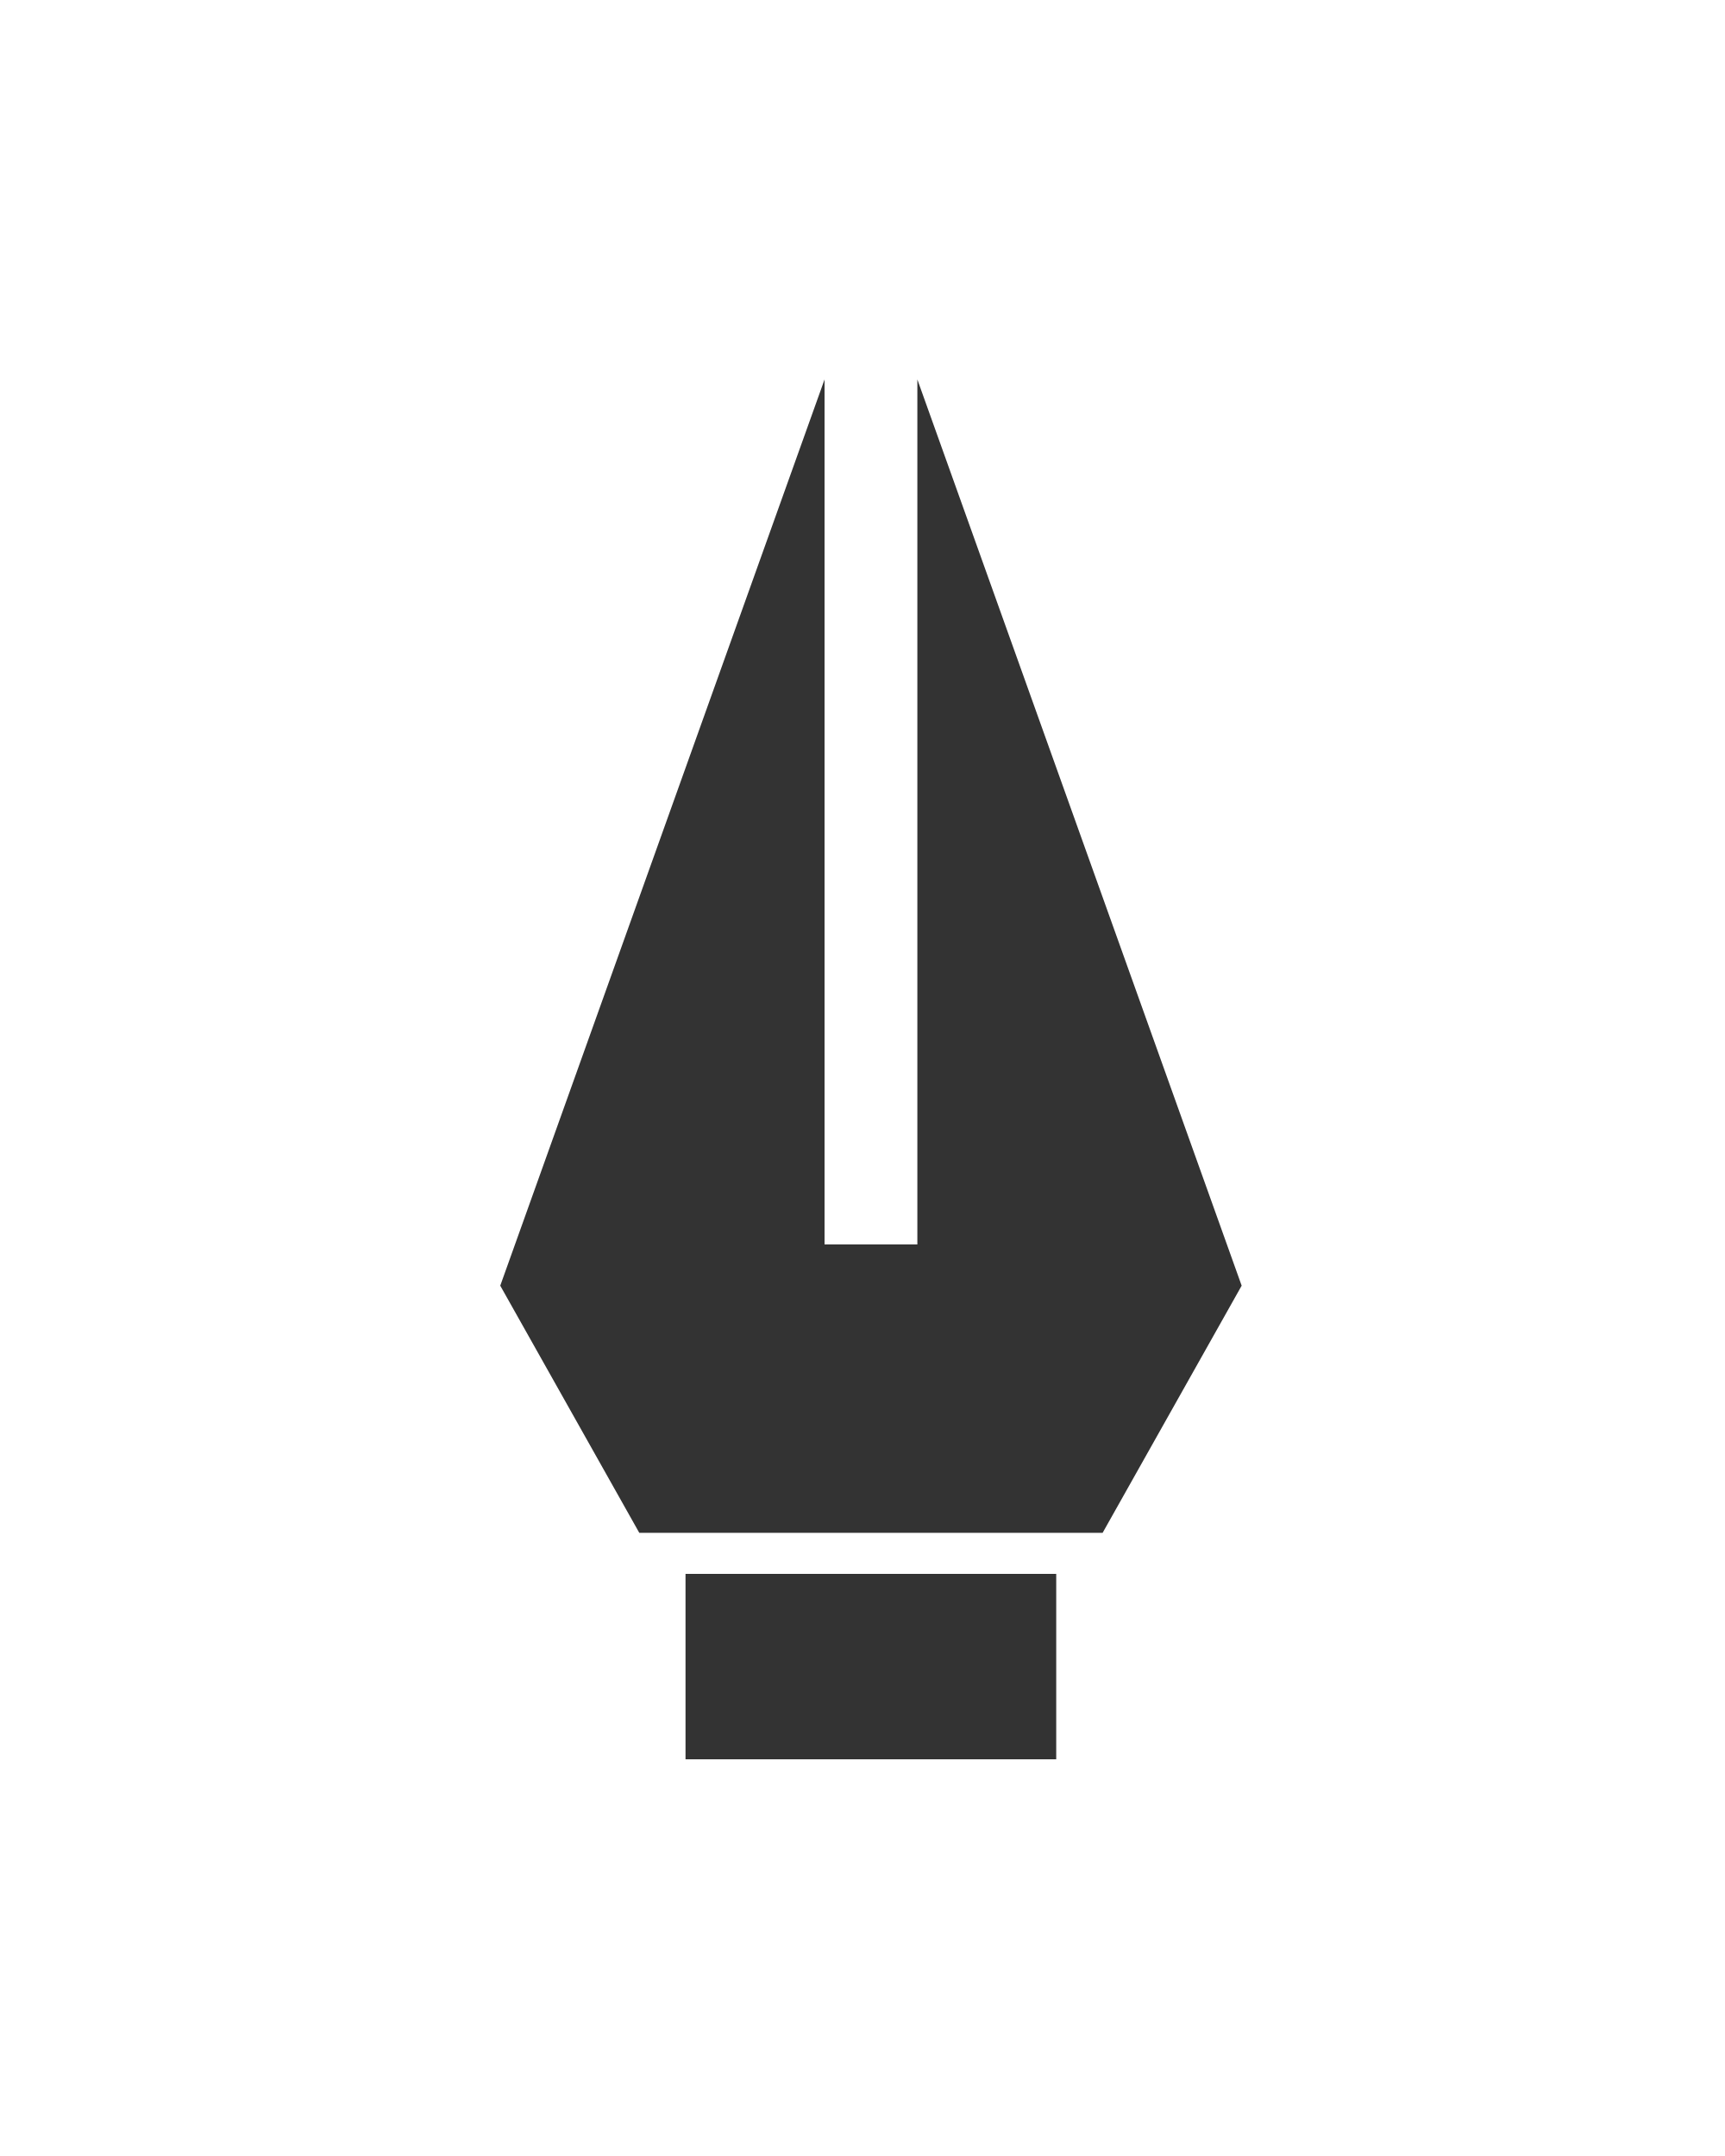
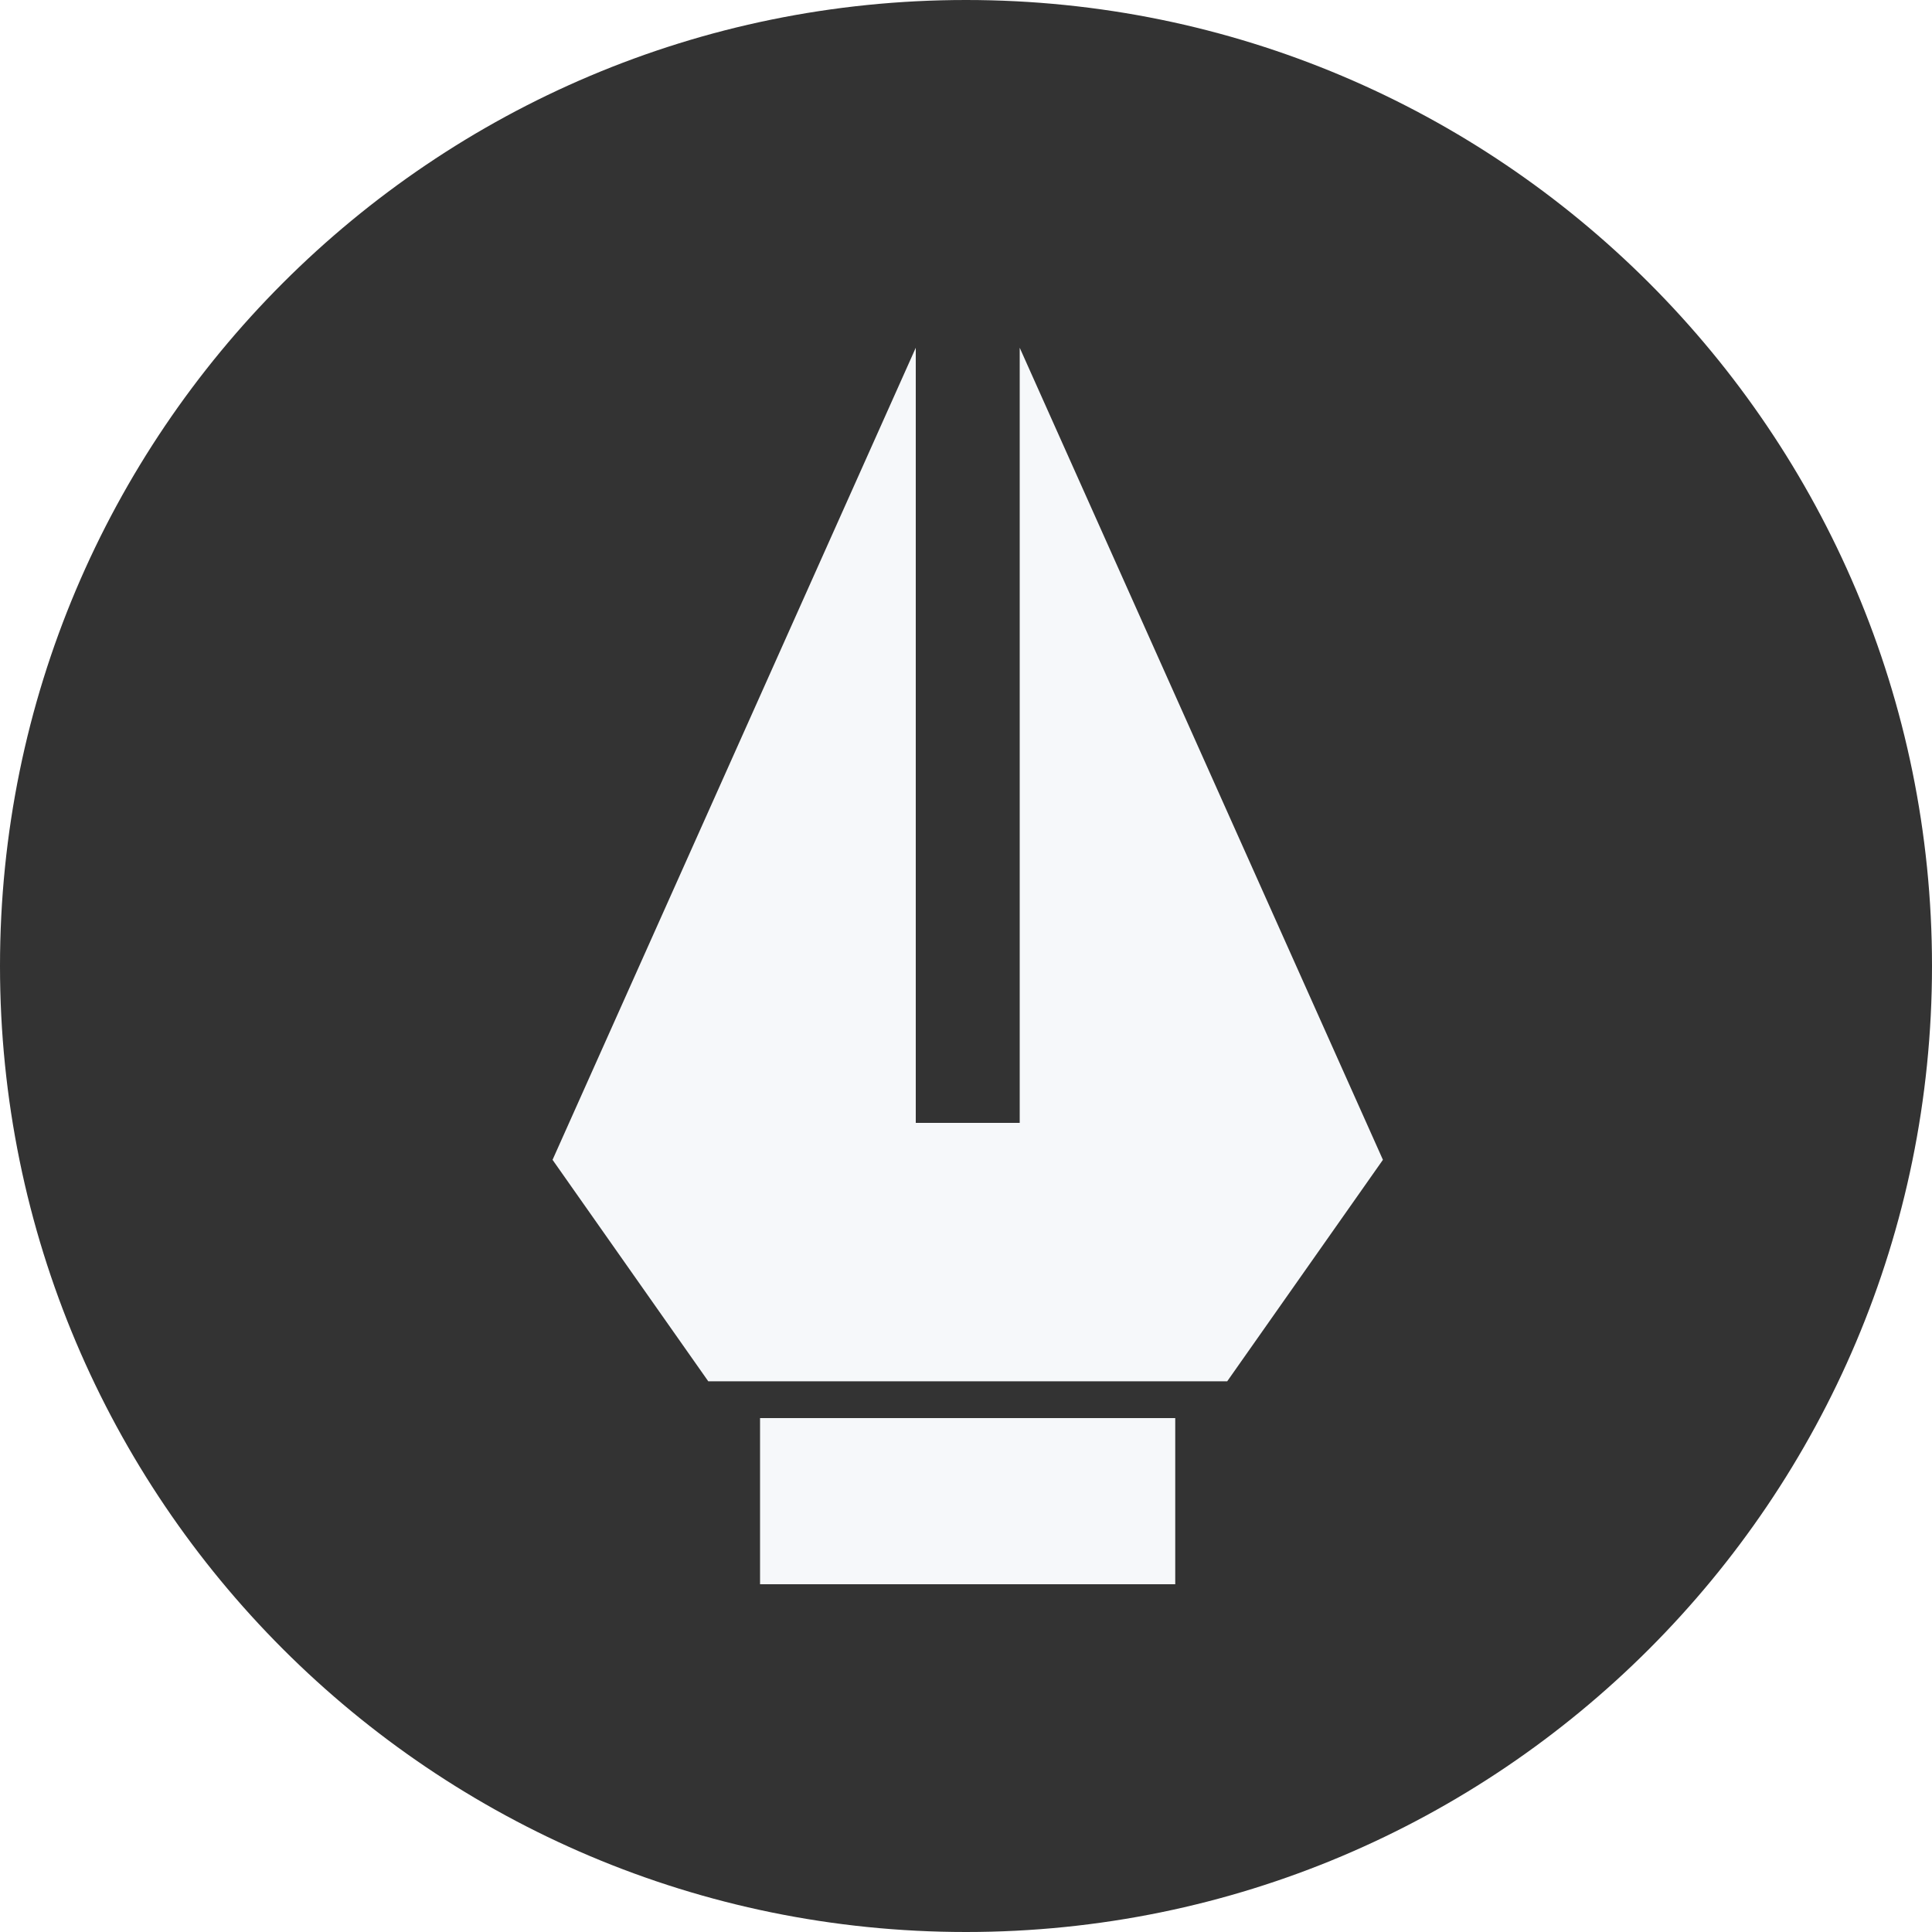
- <svg xmlns="http://www.w3.org/2000/svg" width="100" height="125" viewBox="0 0 100 125" fill="none">
-   <path d="M61.23 91.25H39.74V102H61.23V91.25Z" fill="#333333" />
-   <path d="M53.18 22V72.15H50.49H47.8V22L29 74.54L37.06 88.87H50.49H63.92L71.98 74.54L53.18 22Z" fill="#333333" />
+ <svg xmlns="http://www.w3.org/2000/svg" width="500" height="500" viewBox="0 0 500 500" fill="none">
+   <circle cx="250" cy="250" r="250" fill="#333333" />
+   <path d="M304.15 367H196.7V410H304.15V367Z" fill="#F6F8FA" />
+   <path d="M263.9 90V290.6H250.45H237V90L143 300.16L183.3 357.48H250.45H317.6L357.9 300.16L263.9 90Z" fill="#F6F8FA" />
</svg>
